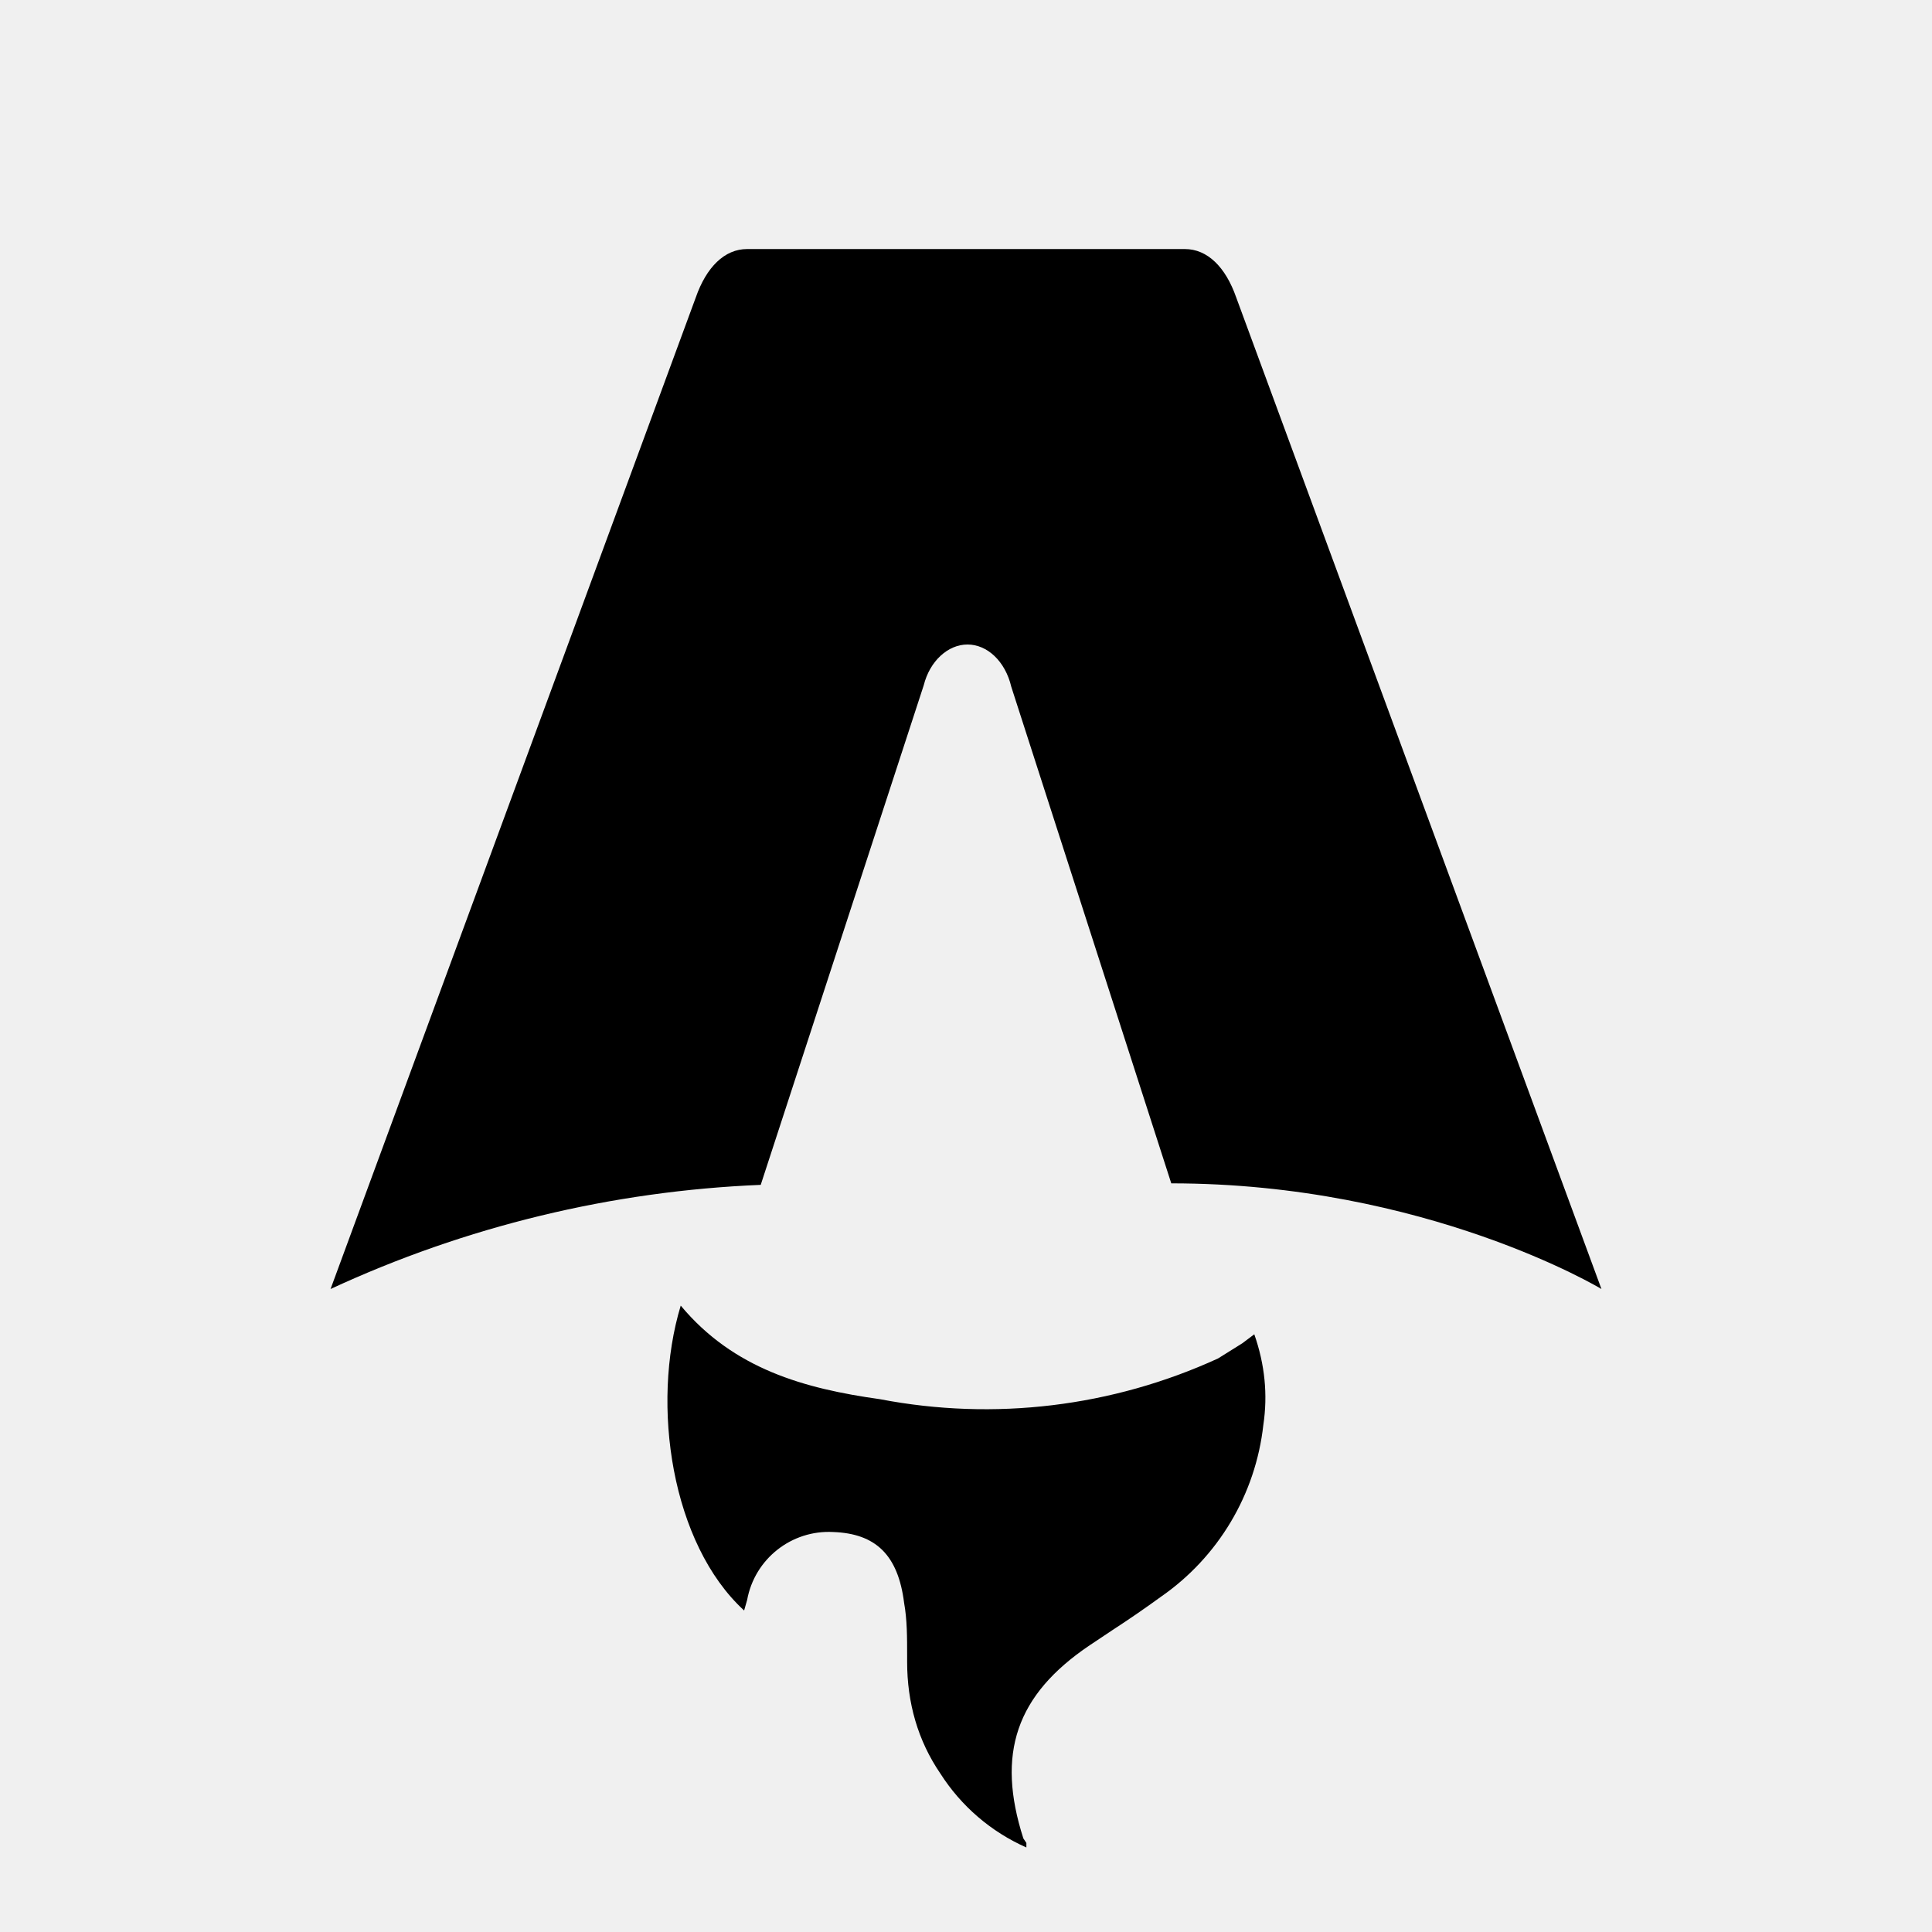
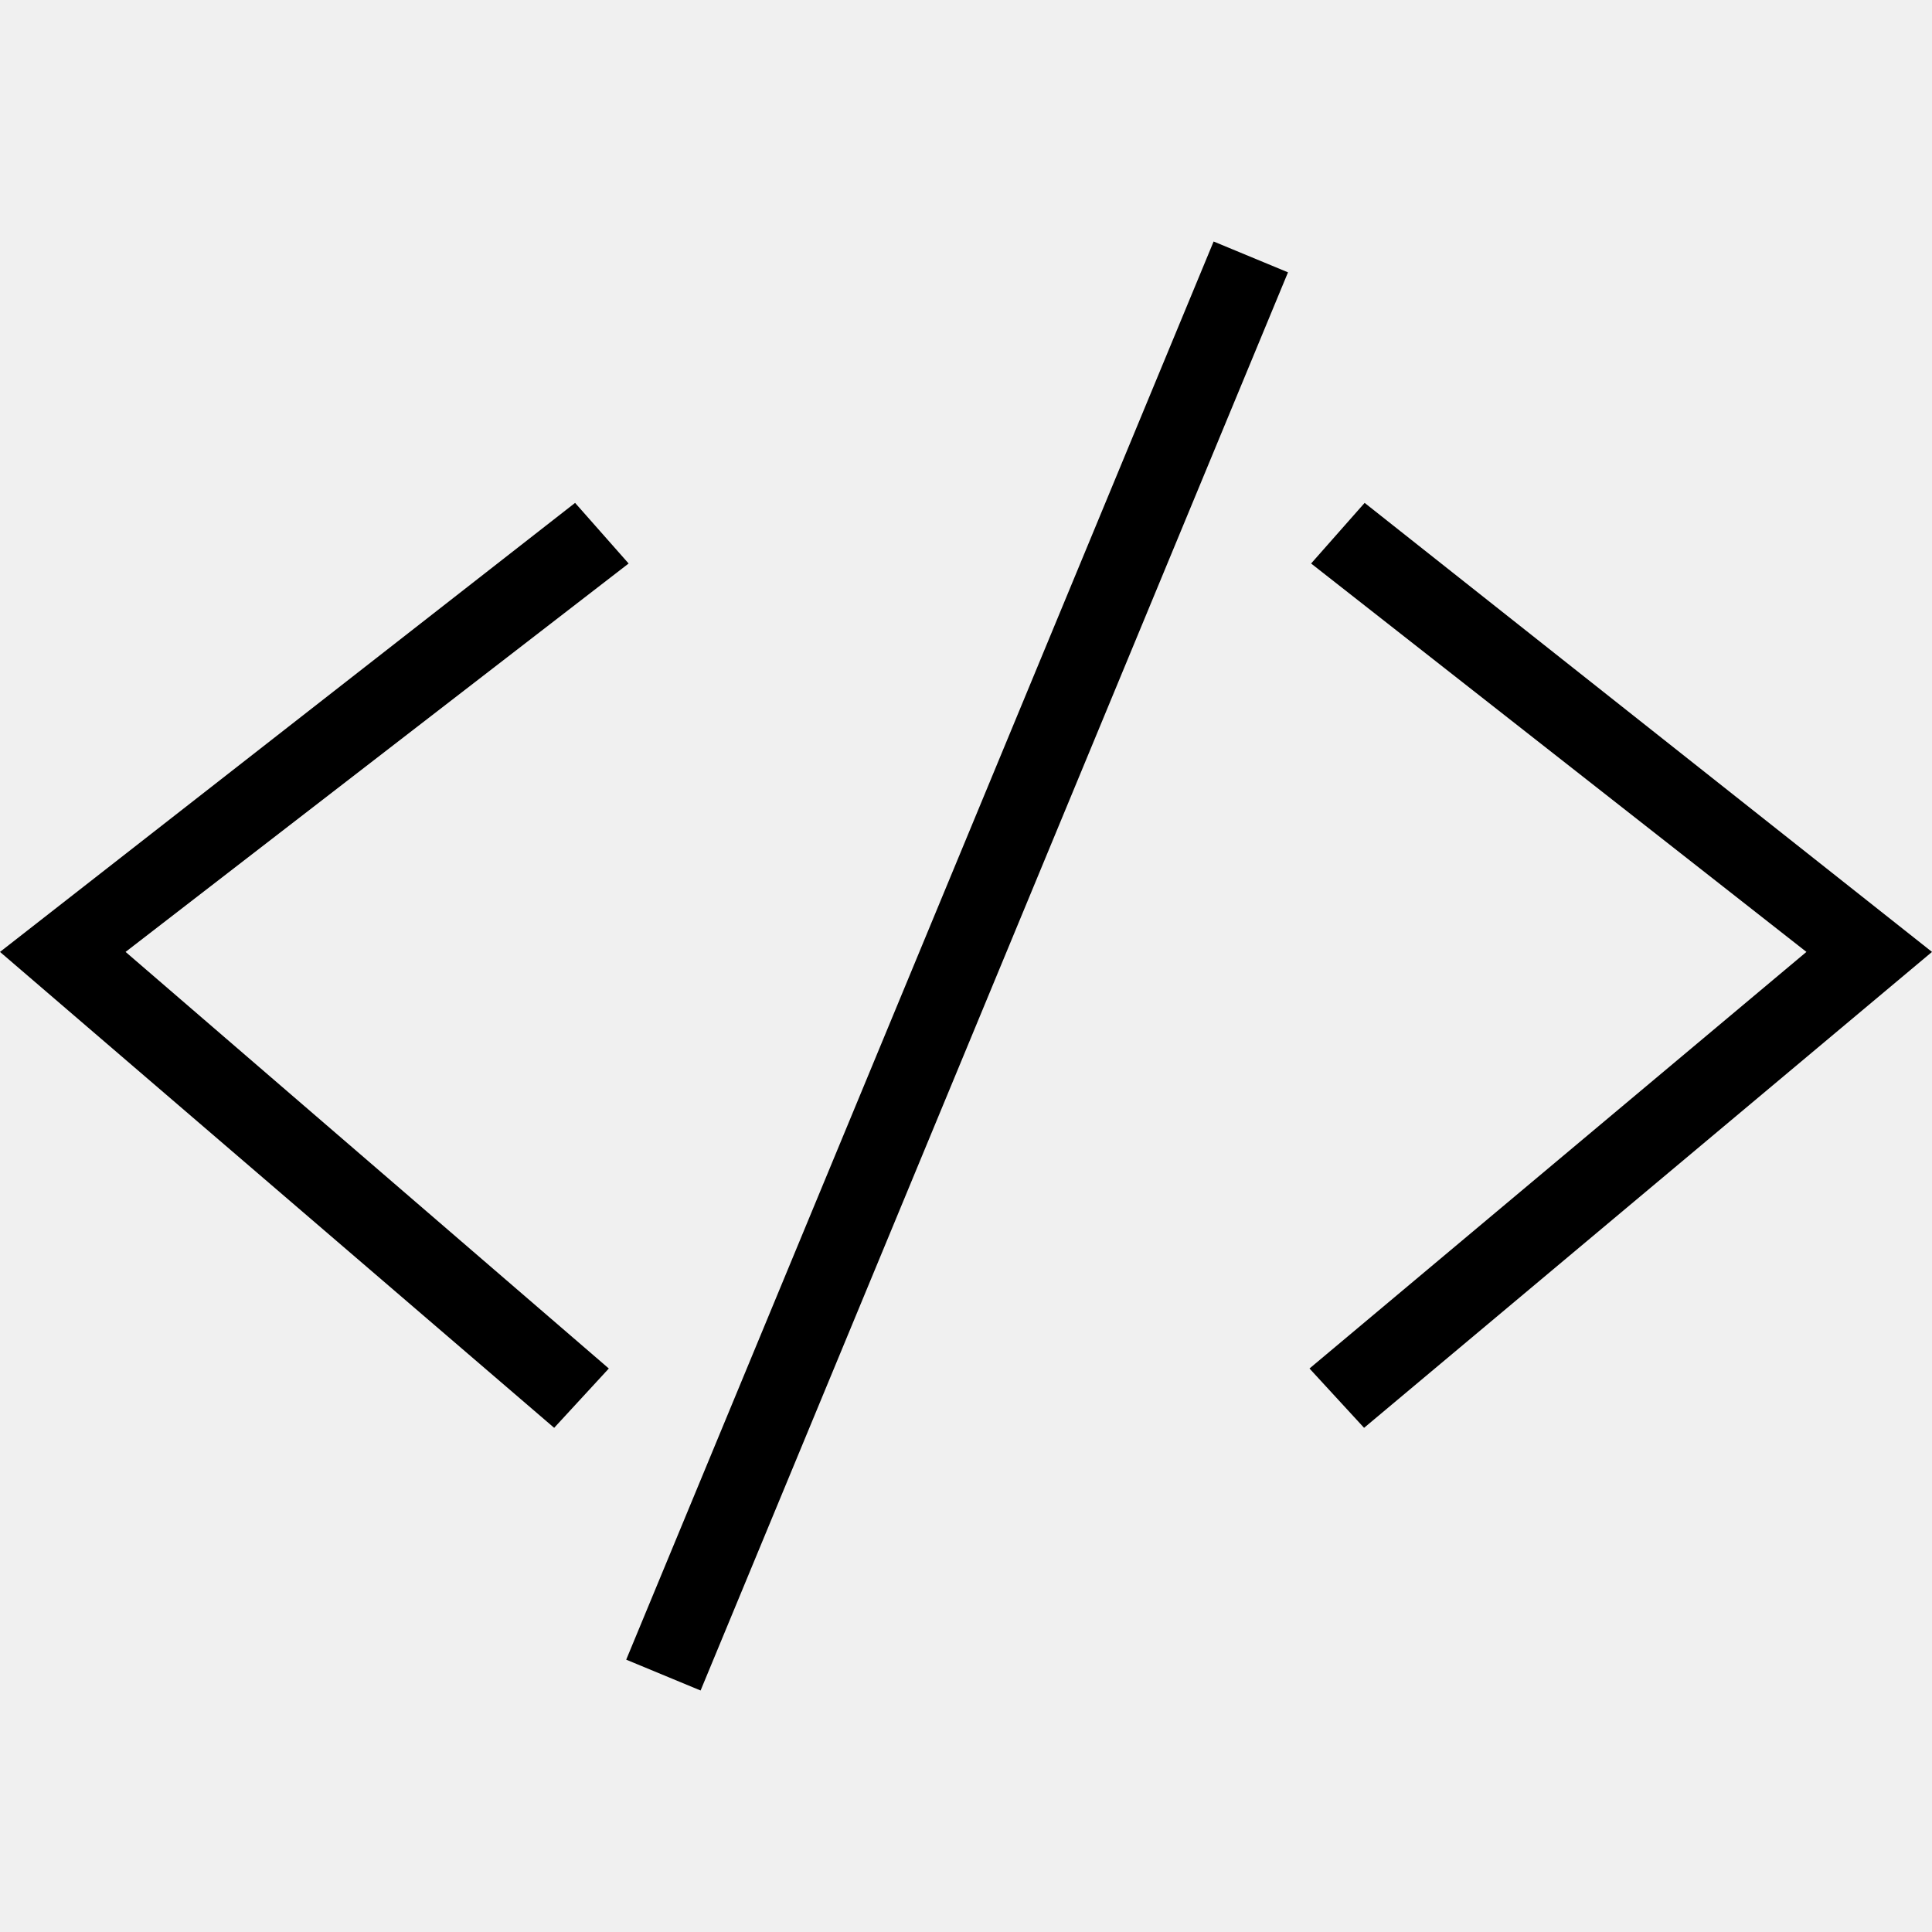
- <svg xmlns="http://www.w3.org/2000/svg" fill="none" viewBox="0 0 128 128">
-   <path d="M50.4 78.5a75.1 75.1 0 0 0-28.5 6.9l24.2-65.7c.7-2 1.9-3.2 3.4-3.2h29c1.5 0 2.7 1.2 3.4 3.2l24.2 65.7s-11.6-7-28.5-7L67 45.5c-.4-1.7-1.6-2.8-2.9-2.8-1.3 0-2.5 1.1-2.9 2.7L50.4 78.5Zm-1.1 28.2Zm-4.2-20.2c-2 6.6-.6 15.8 4.2 20.2a17.5 17.5 0 0 1 .2-.7 5.5 5.5 0 0 1 5.7-4.5c2.8.1 4.3 1.5 4.7 4.7.2 1.1.2 2.3.2 3.5v.4c0 2.7.7 5.2 2.2 7.4a13 13 0 0 0 5.7 4.9v-.3l-.2-.3c-1.8-5.6-.5-9.5 4.4-12.8l1.5-1a73 73 0 0 0 3.2-2.2 16 16 0 0 0 6.8-11.4c.3-2 .1-4-.6-6l-.8.6-1.6 1a37 37 0 0 1-22.4 2.7c-5-.7-9.7-2-13.2-6.2Z" />
+ <svg xmlns="http://www.w3.org/2000/svg" width="24" height="24" fill-rule="evenodd" clip-rule="evenodd">
+   <path d="M16 3.383l-.924-.383-7.297 17.617.924.383 7.297-17.617zm.287 3.617l6.153 4.825-6.173 5.175.678.737 7.055-5.912-7.048-5.578-.665.753zm-8.478 0l-6.249 4.825 6.003 5.175-.679.737-6.884-5.912 7.144-5.578.665.753z" />
  <style>
-         path { fill: #000; }
-         @media (prefers-color-scheme: dark) {
-             path { fill: #FFF; }
-         }
-     </style>
+     path {
+       fill: #000;
+     }
+     @media (prefers-color-scheme: dark) {
+       path {
+         fill: #fff;
+       }
+     }
+   </style>
</svg>
